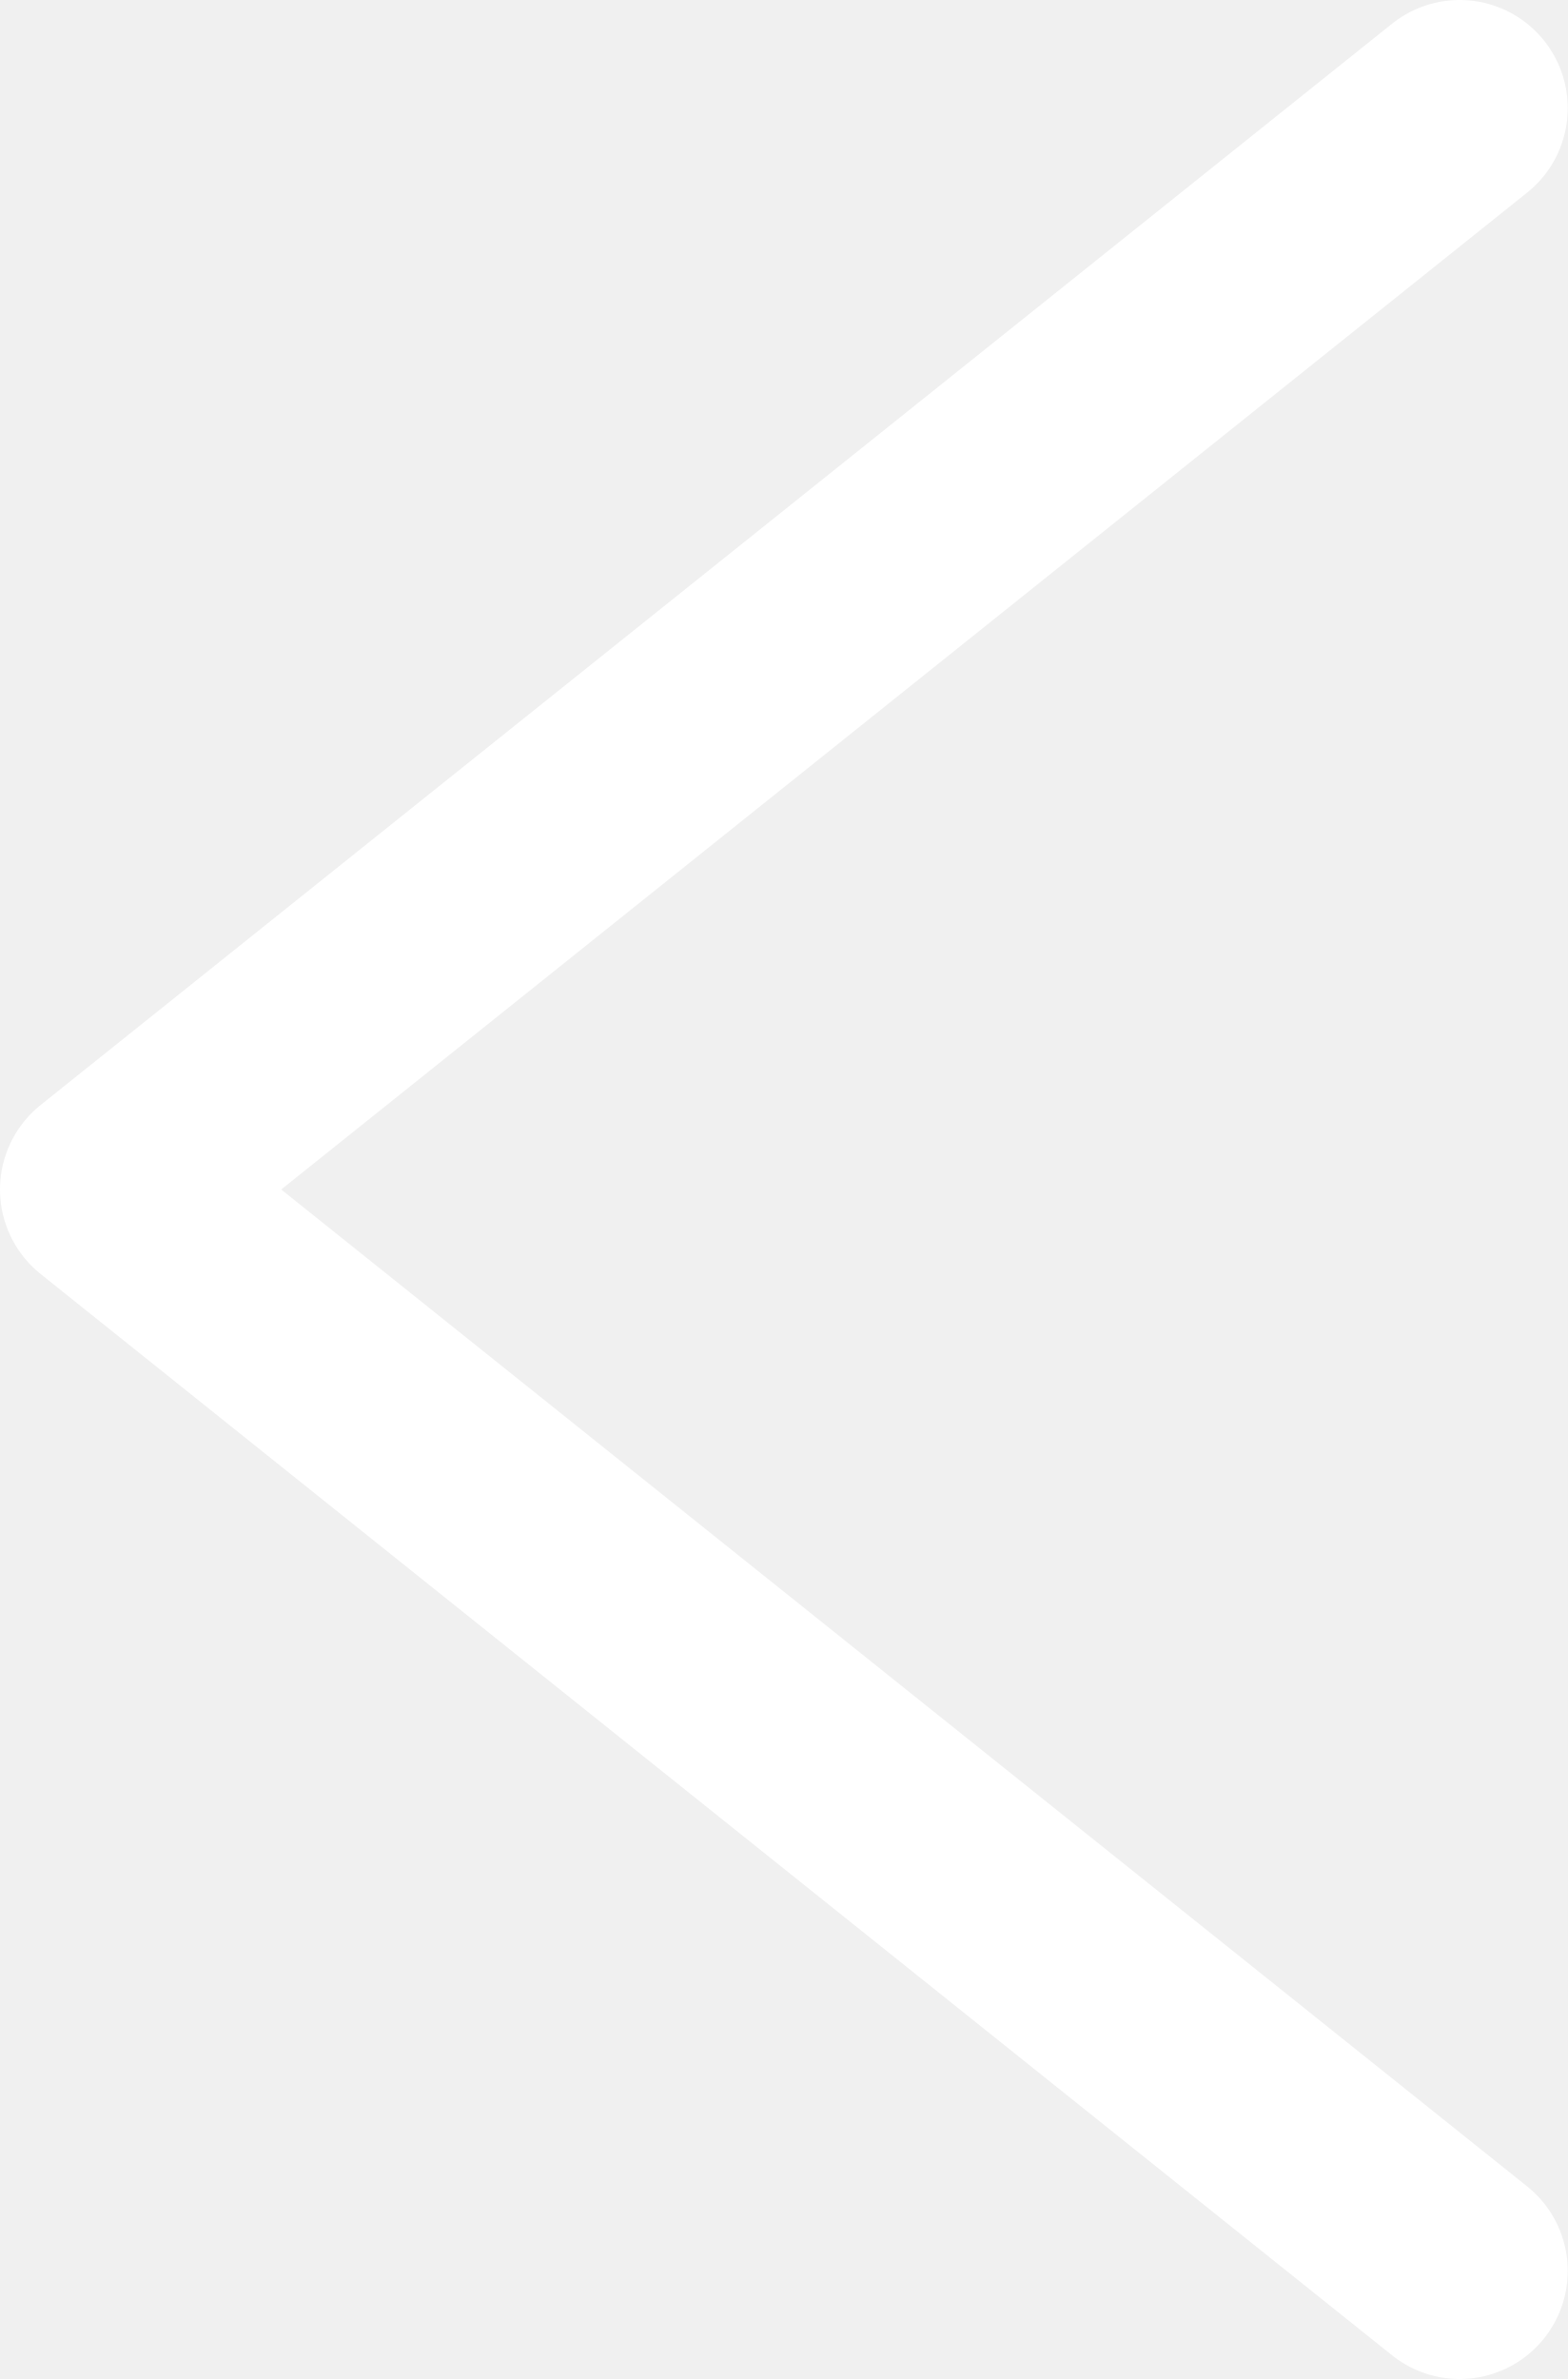
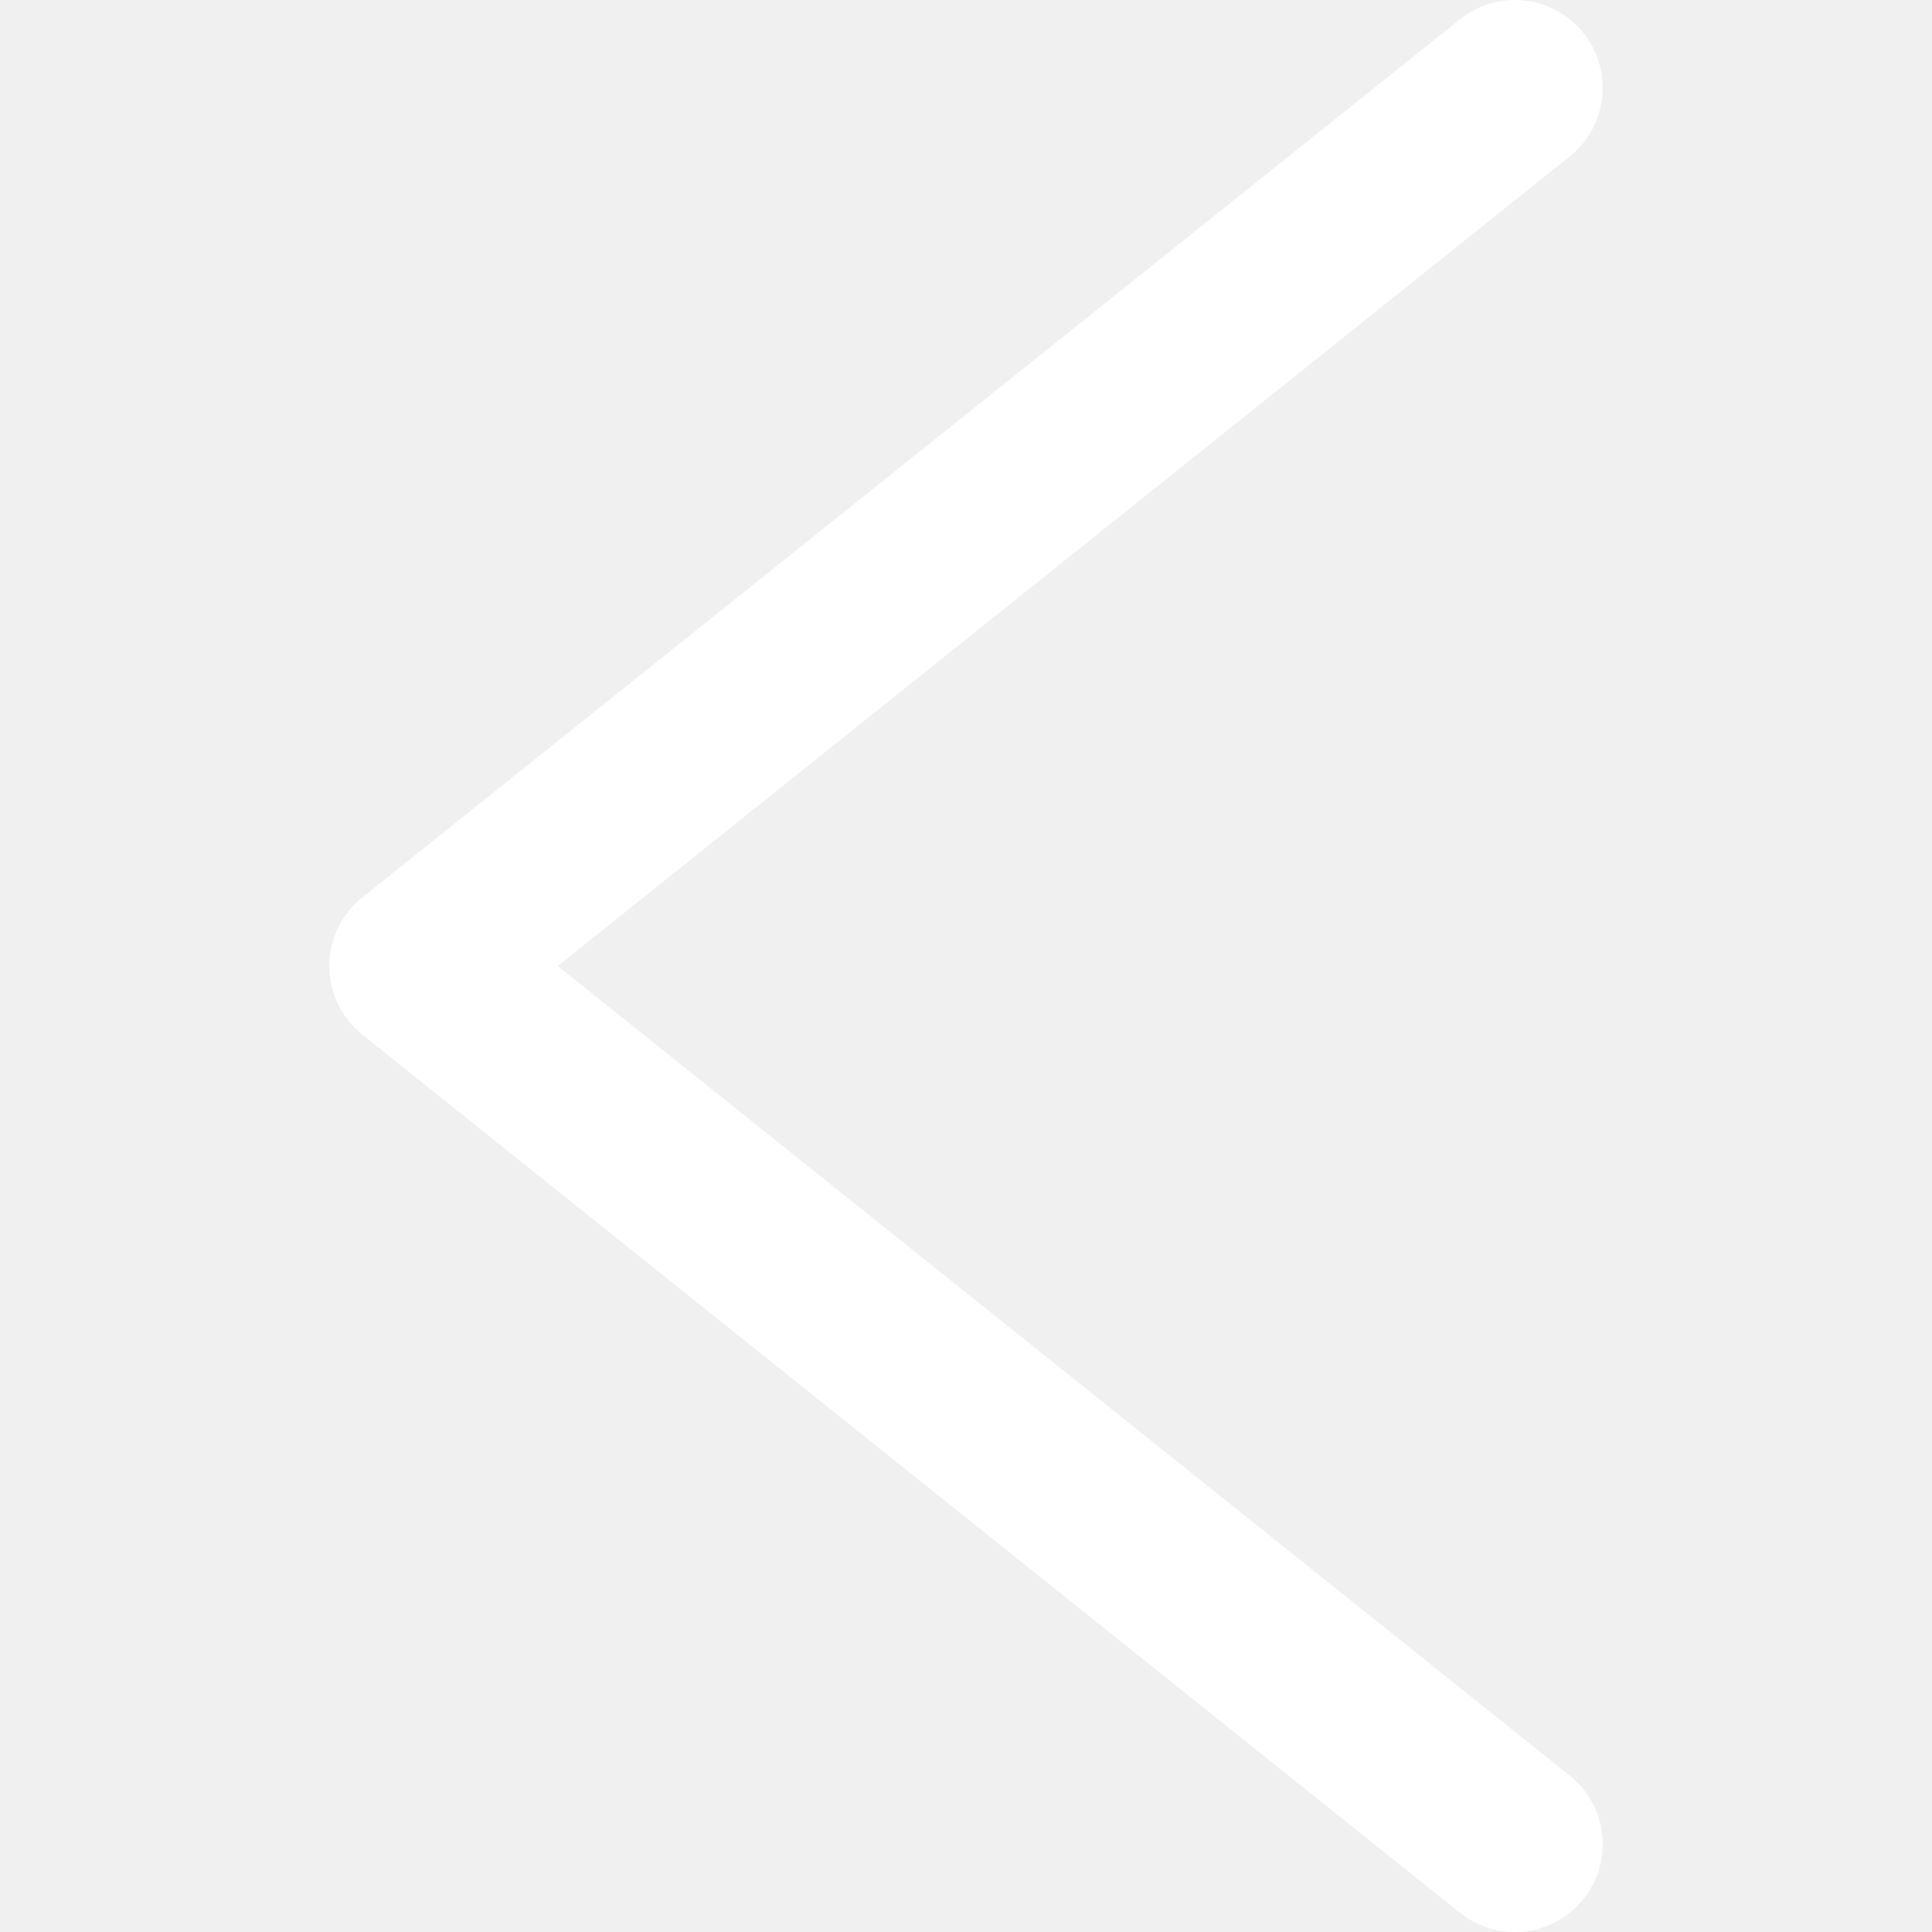
- <svg xmlns="http://www.w3.org/2000/svg" version="1.1" id="left_x5F_arrow" x="0px" y="0px" viewBox="0 0 58 88" style="enable-background:new 0 0 58 88;" xml:space="preserve">
+ <svg xmlns="http://www.w3.org/2000/svg" version="1.1" id="left_arrow" x="0px" y="0px" width="50" height="50" viewBox="0 0 58 88" style="enable-background:new 0 0 58 88;" xml:space="preserve">
  <style type="text/css">
- 	.st0{fill:none;stroke:#FFFFFF;stroke-width:8;stroke-linecap:round;stroke-linejoin:round;stroke-miterlimit:10;}
+ 	.st0{
+ 		fill:none;
+ 		stroke:#FFF;
+ 		stroke-width:8;
+ 		stroke-linecap:round;
+ 		stroke-linejoin:round;
+ 		stroke-miterlimit:10;
+ 	}
</style>
  <polyline id="arrow" class="st0" points="54,4 4,44 54,84 " />
</svg>
